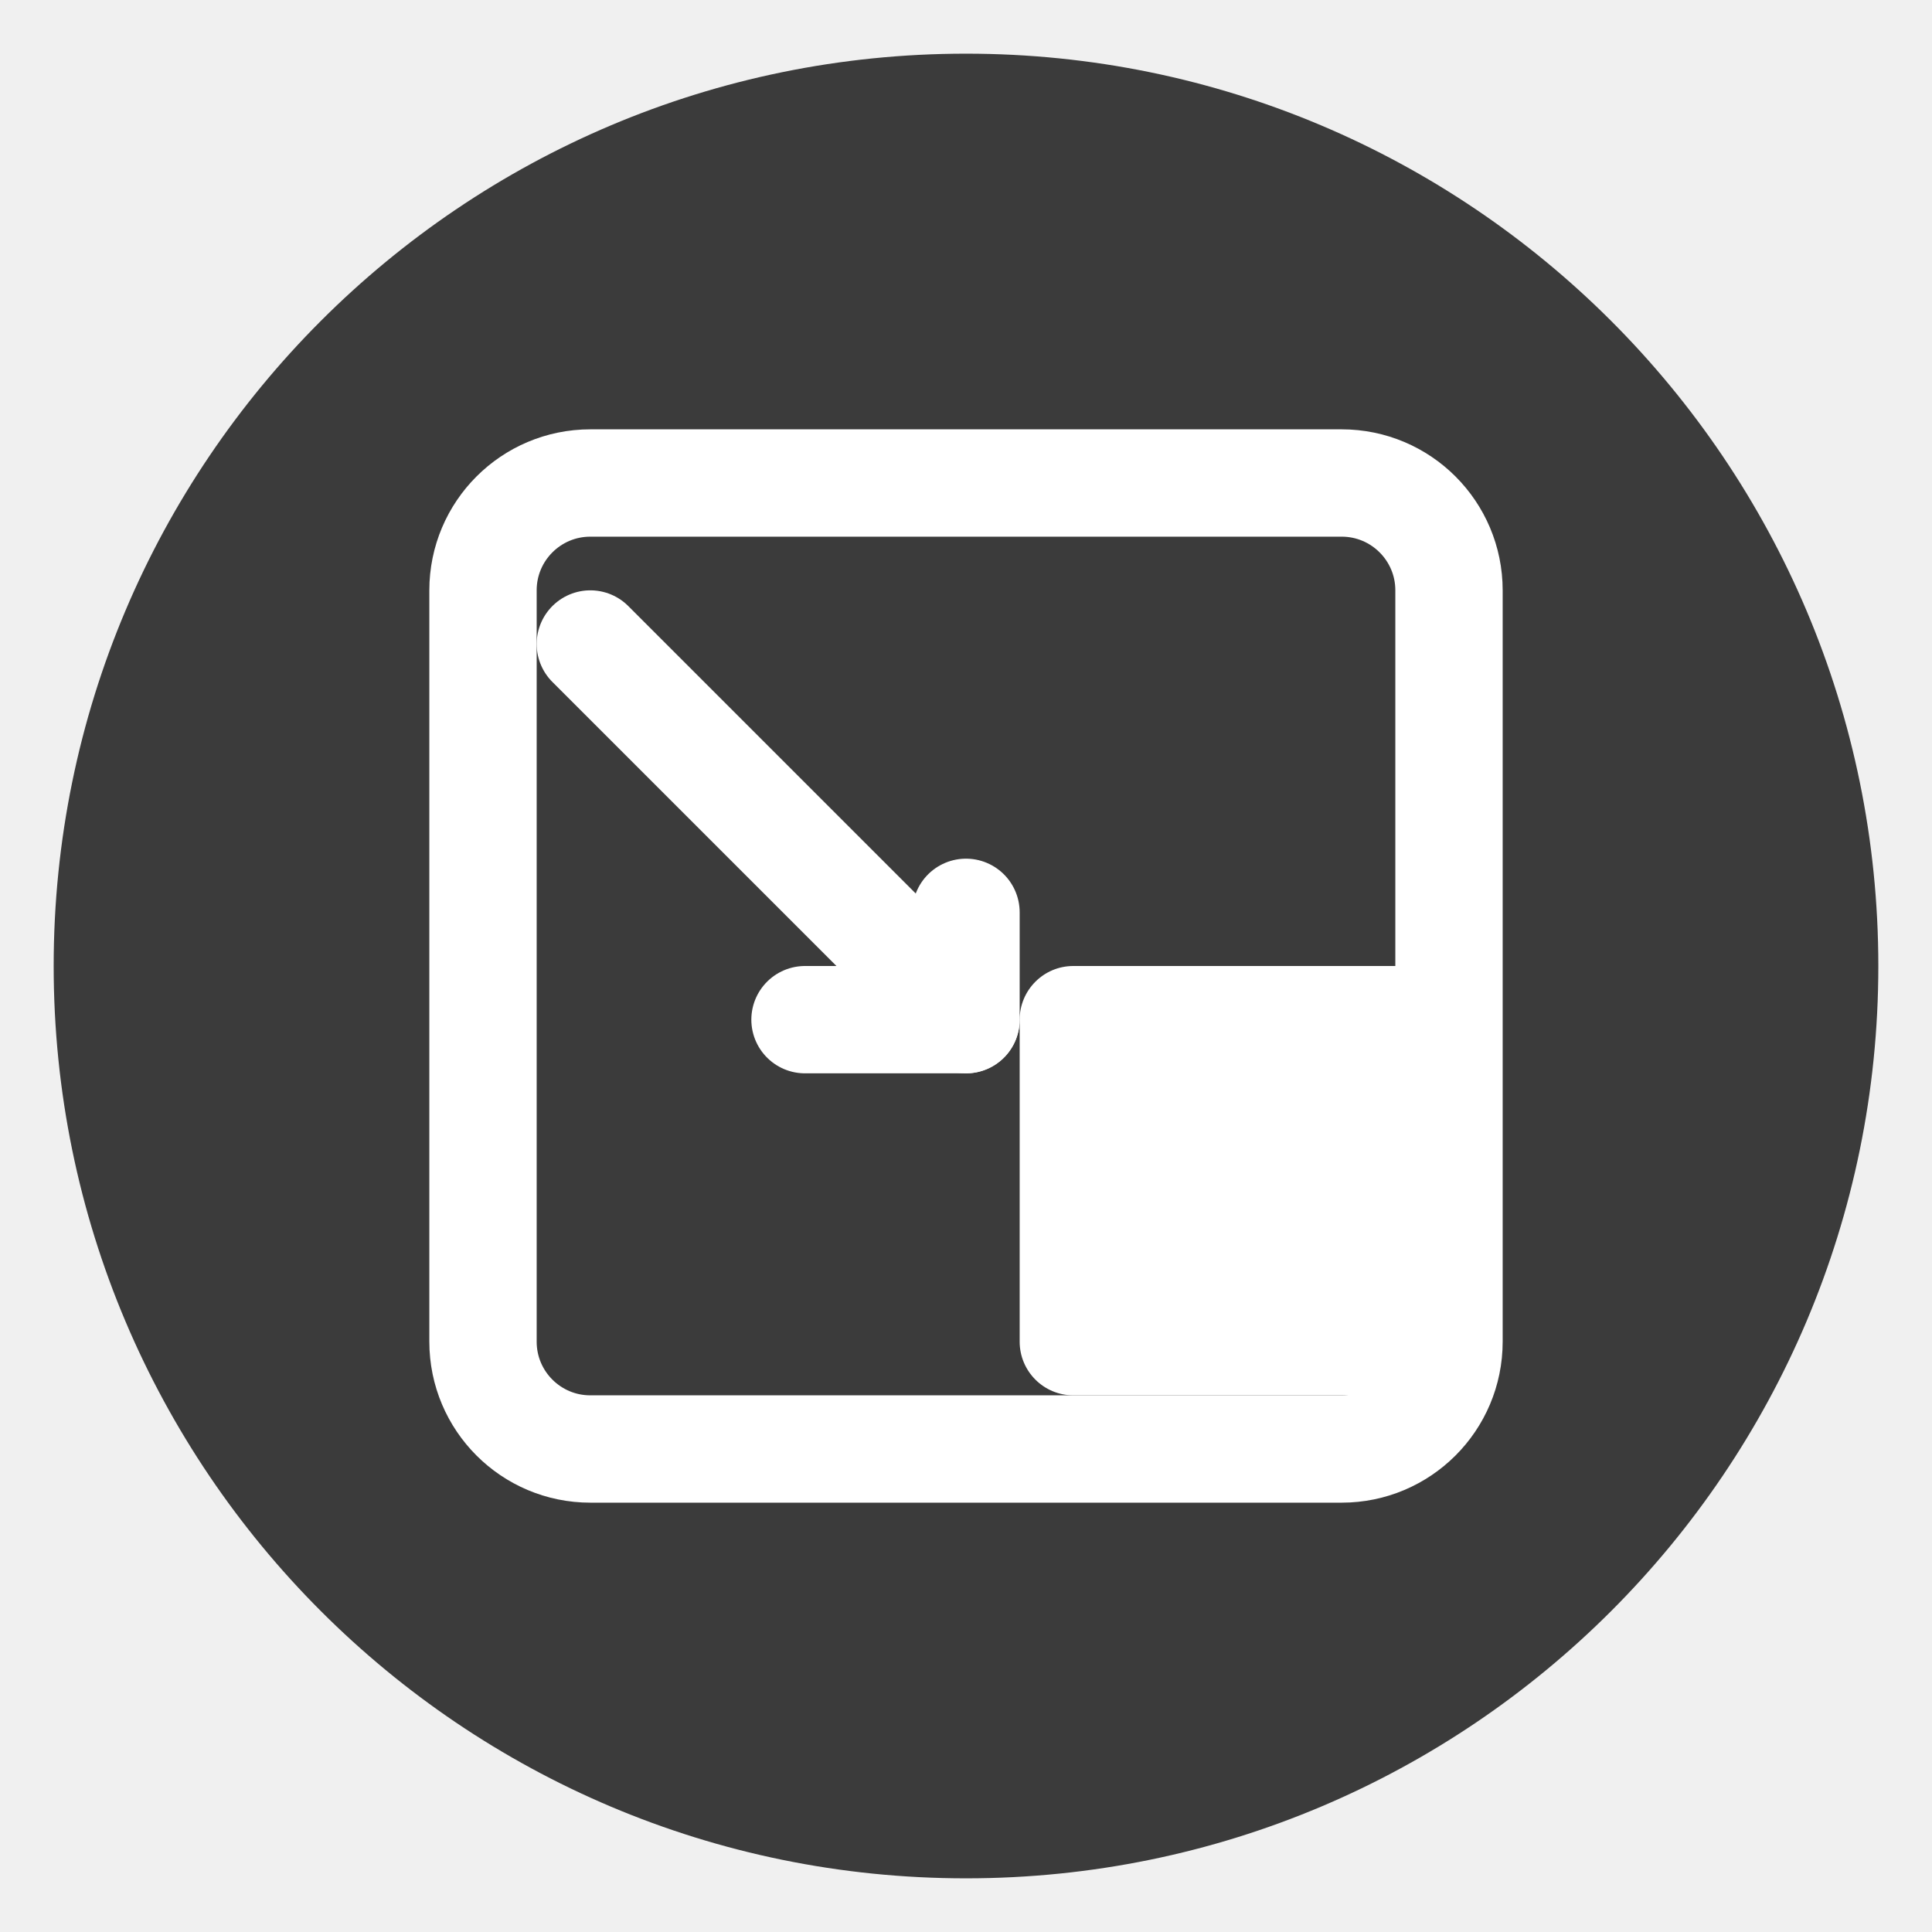
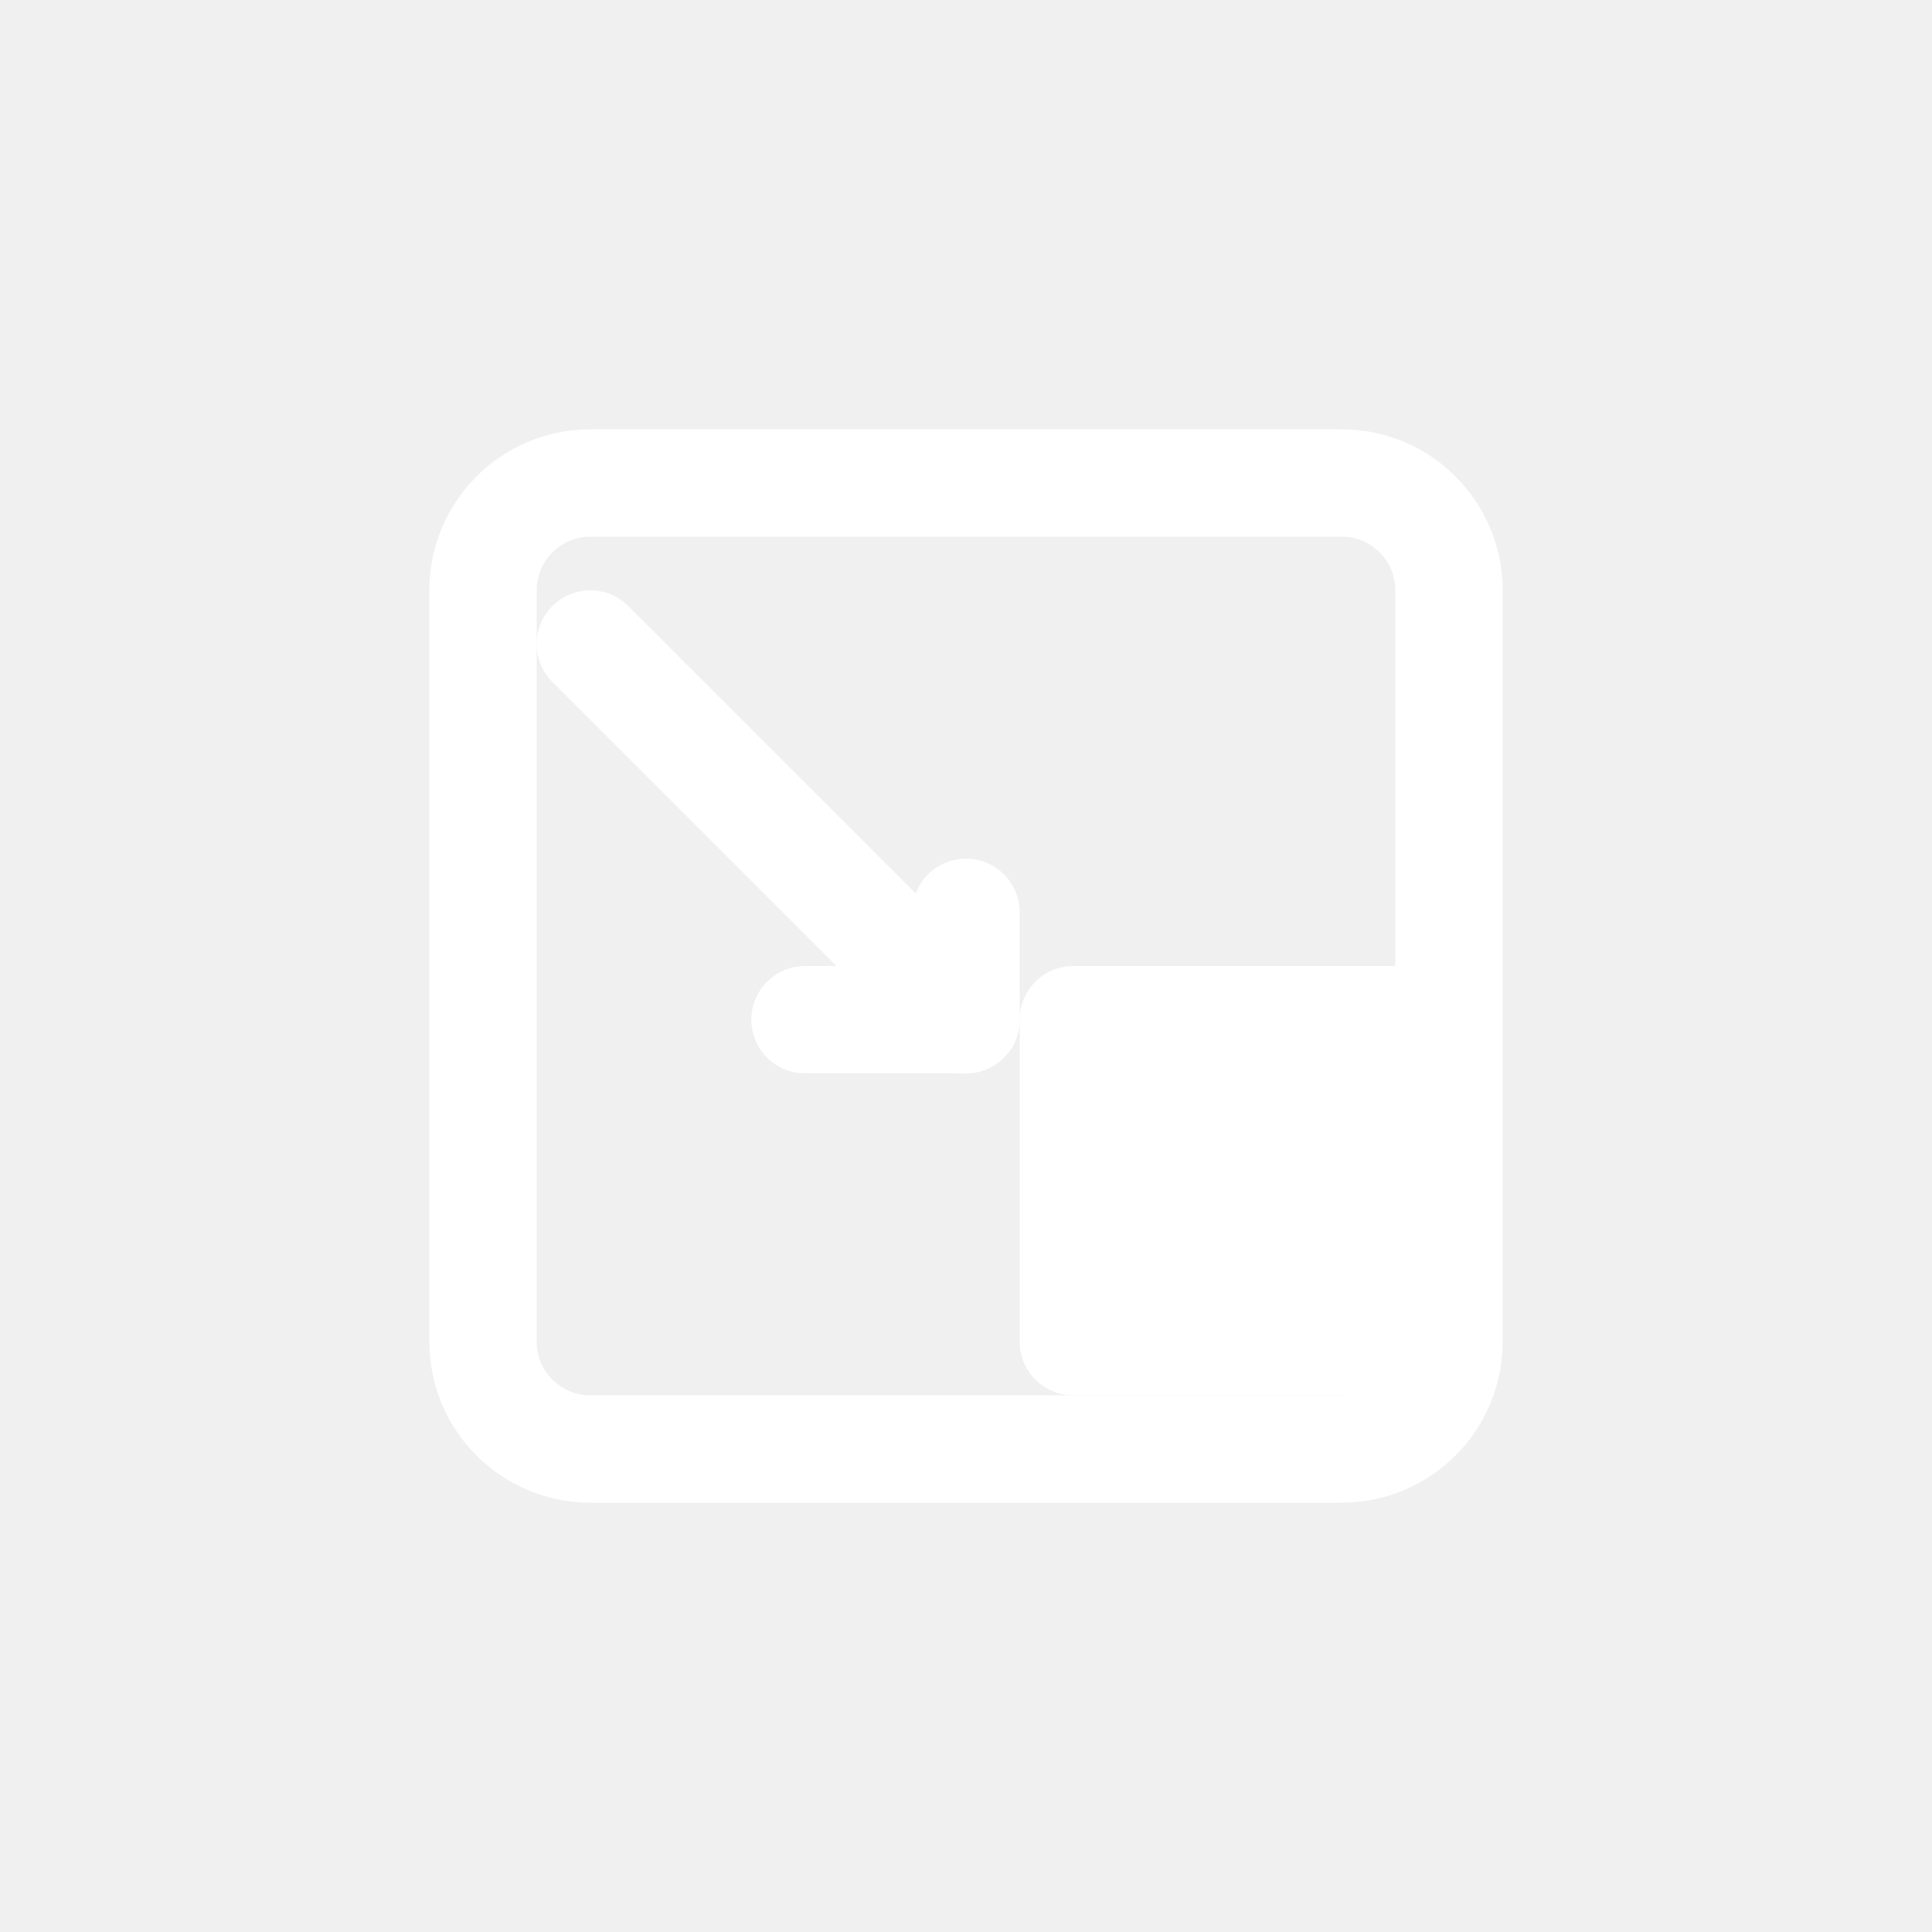
<svg xmlns="http://www.w3.org/2000/svg" viewBox="0 0 36 36">
-   <circle cx="18" cy="18" r="17" fill="#3b3b3b" />
  <rect x="9" y="9" width="18" height="18" rx="2" ry="2" fill="none" stroke="#ffffff" stroke-width="2" />
  <rect x="19" y="18" width="8" height="8" rx="1" ry="1" fill="#ffffff" />
  <path d="M11 12 L18 19" fill="none" stroke="#ffffff" stroke-width="2" stroke-linecap="round" stroke-linejoin="round" />
  <path d="M15 19 L18 19 L18 17" fill="none" stroke="#ffffff" stroke-width="2" stroke-linecap="round" stroke-linejoin="round" />
</svg>
